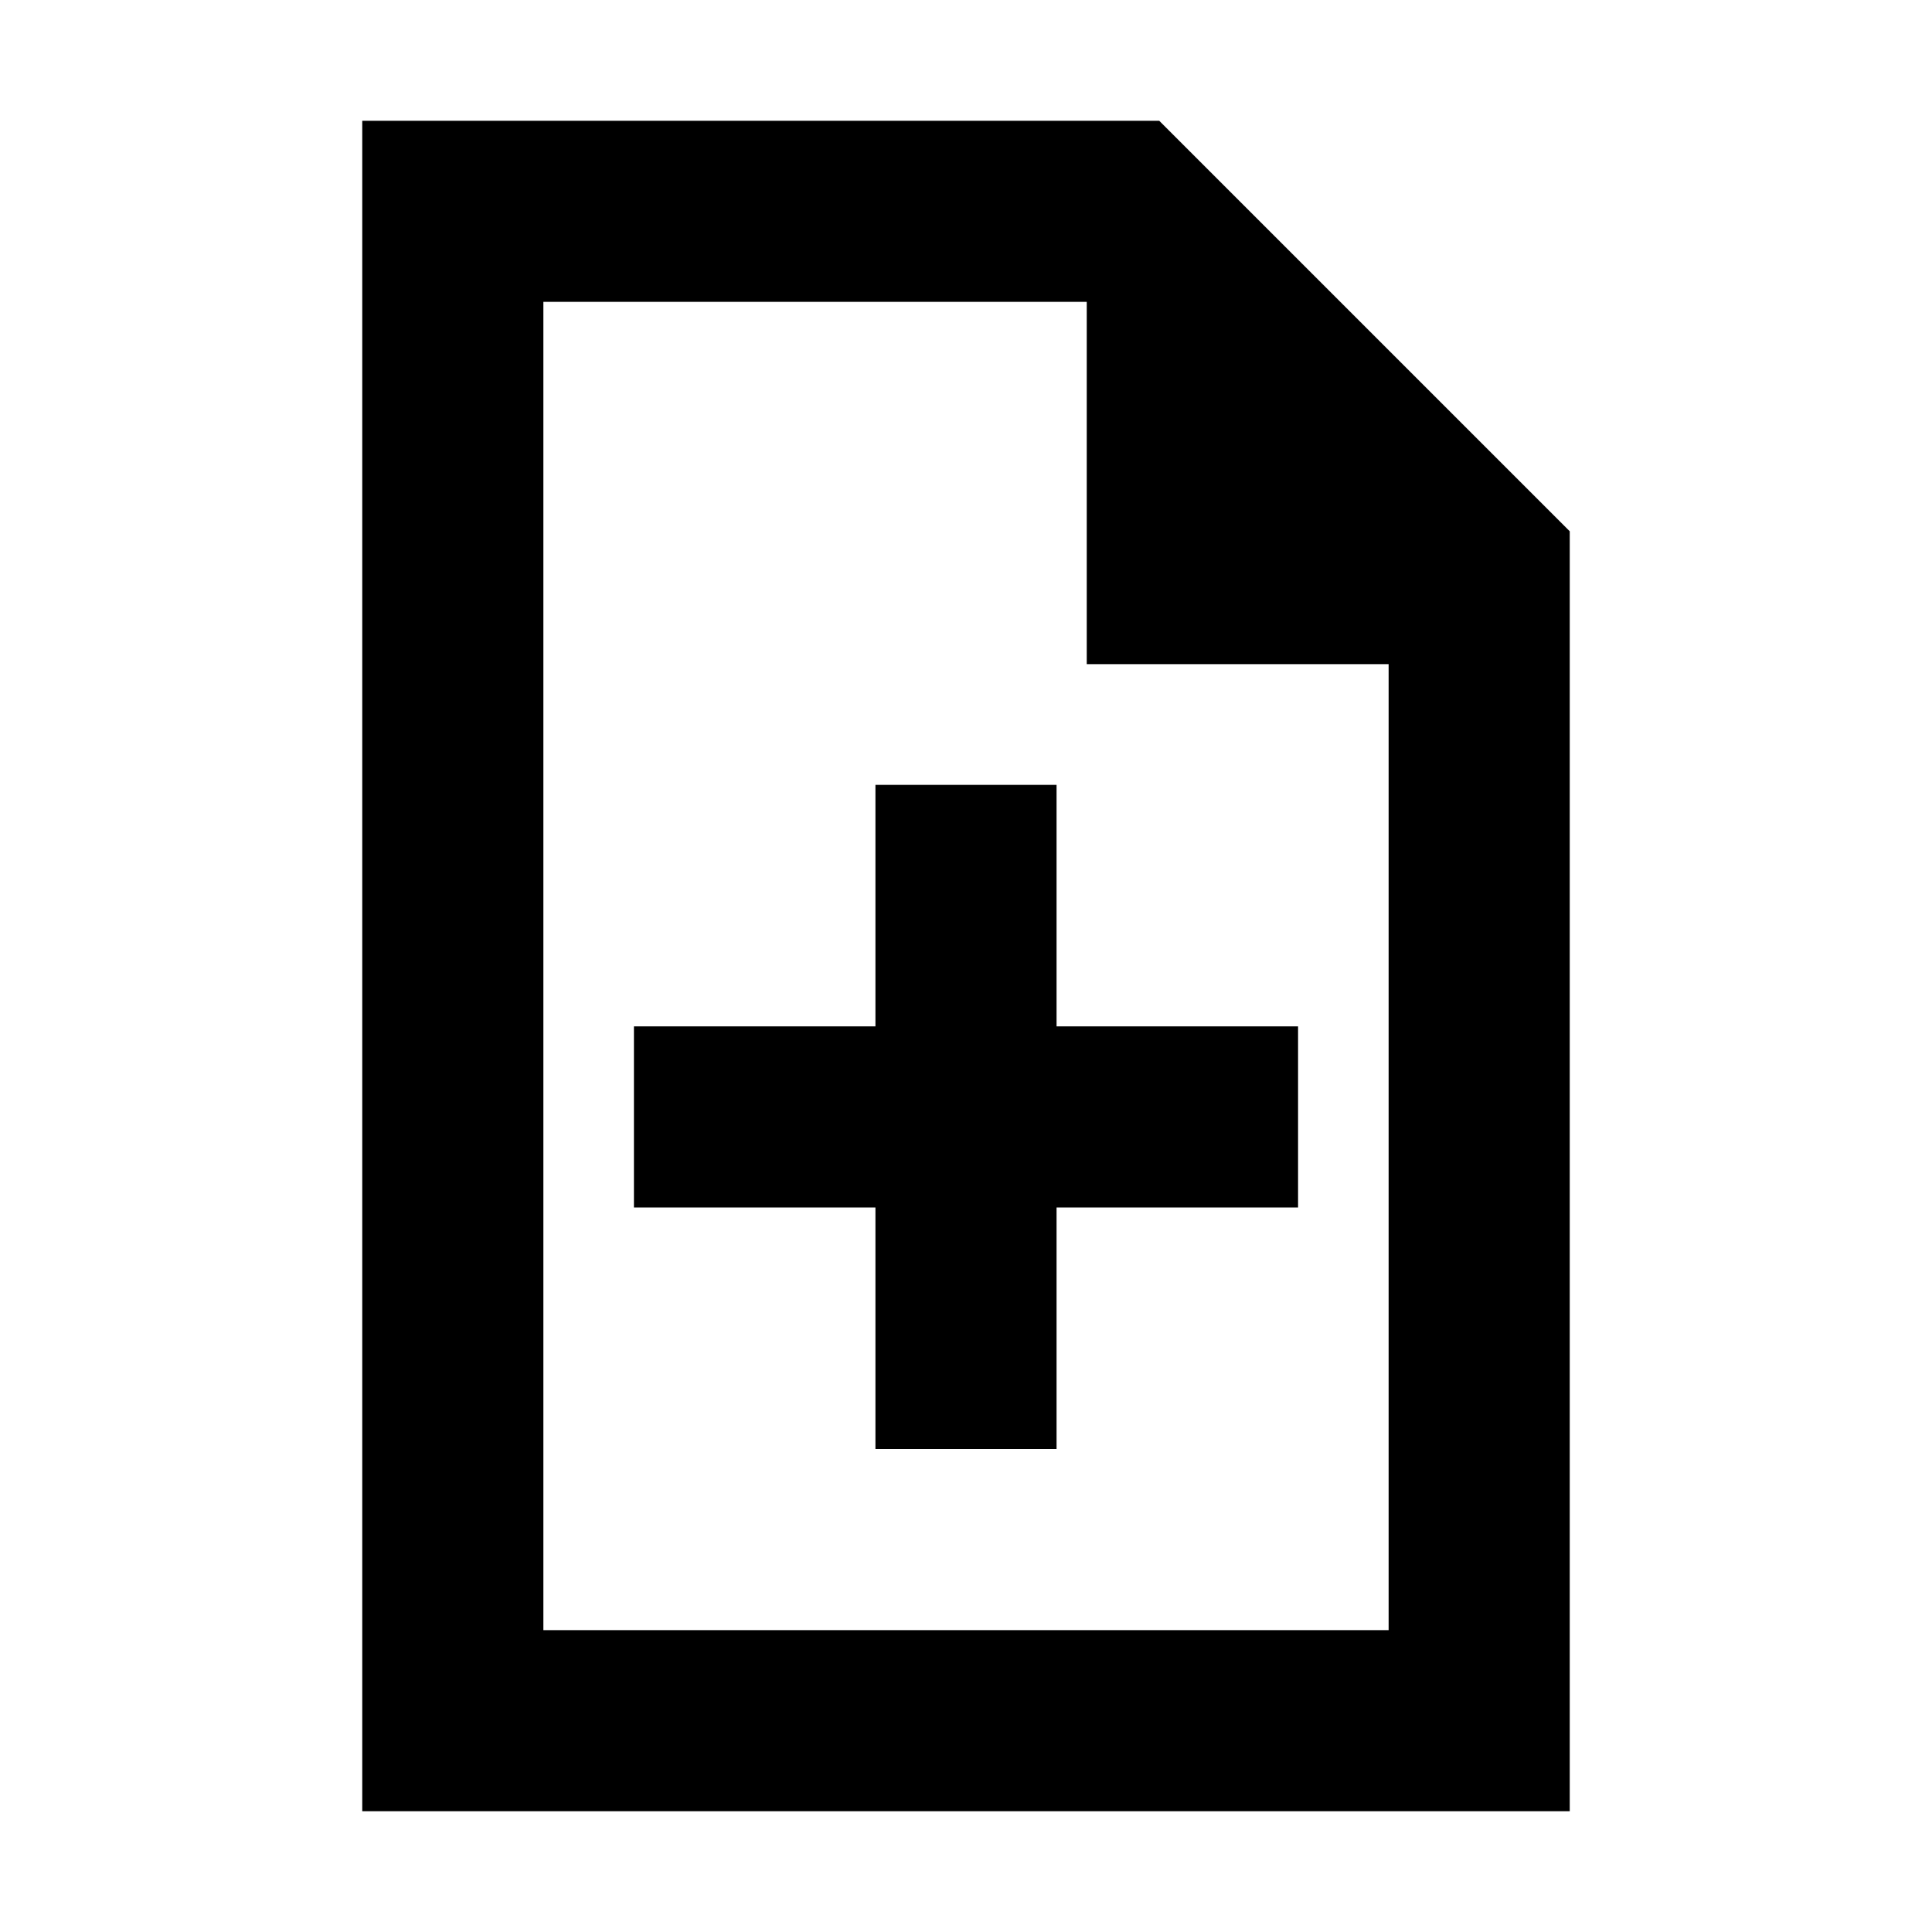
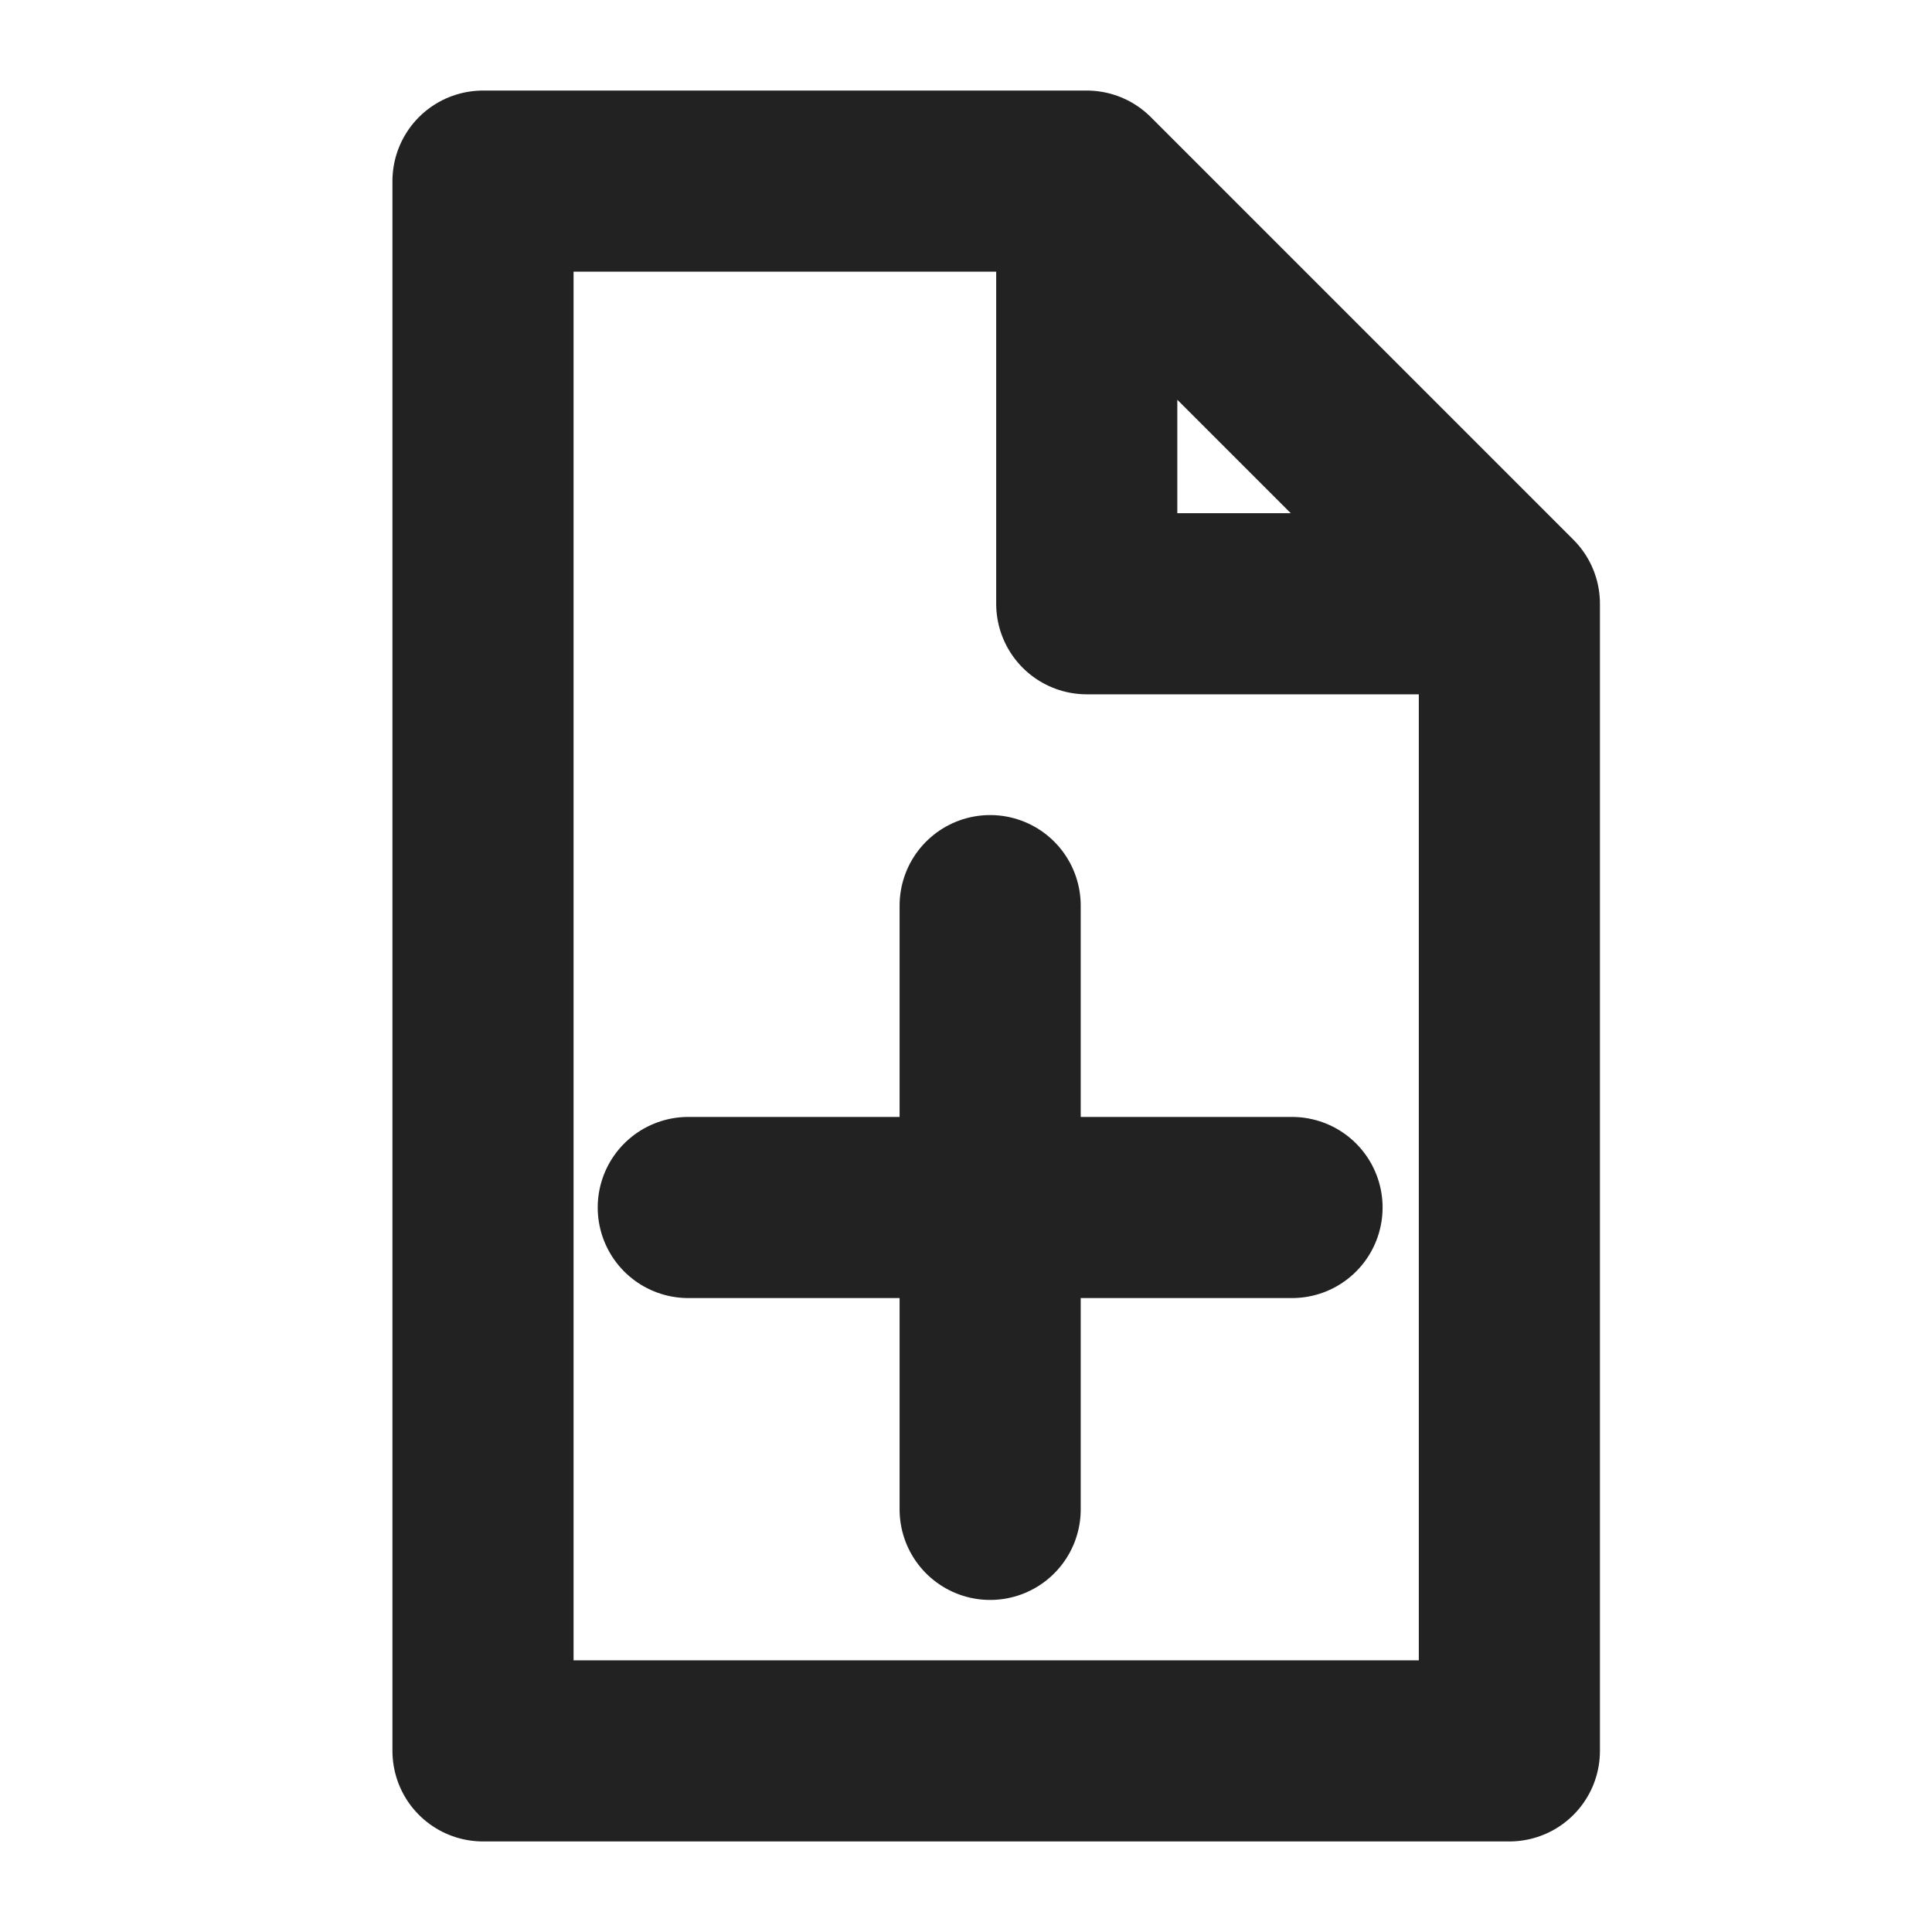
<svg xmlns="http://www.w3.org/2000/svg" width="16" height="16" viewBox="0 0 16 16">
-   <path fill-rule="evenodd" d="M3 1h6.6L13 4.4V15H3zm1.5 1.5v11h7V5.5H9v-3z" />
-   <path d="M7.25 6.5h1.5v2h2V10h-2v2h-1.5v-2h-2V8.5h2z" />
+   <path class="foreground-stroke transparent-fill" d="M4 1.5h5l3.5 3.5v9.5H4z M9 1.5V5h3.5 M8.2 7.5v5 M5.7 10h5" fill="none" stroke="#222222" stroke-width="1.5" stroke-linecap="round" stroke-linejoin="round" />
</svg>
